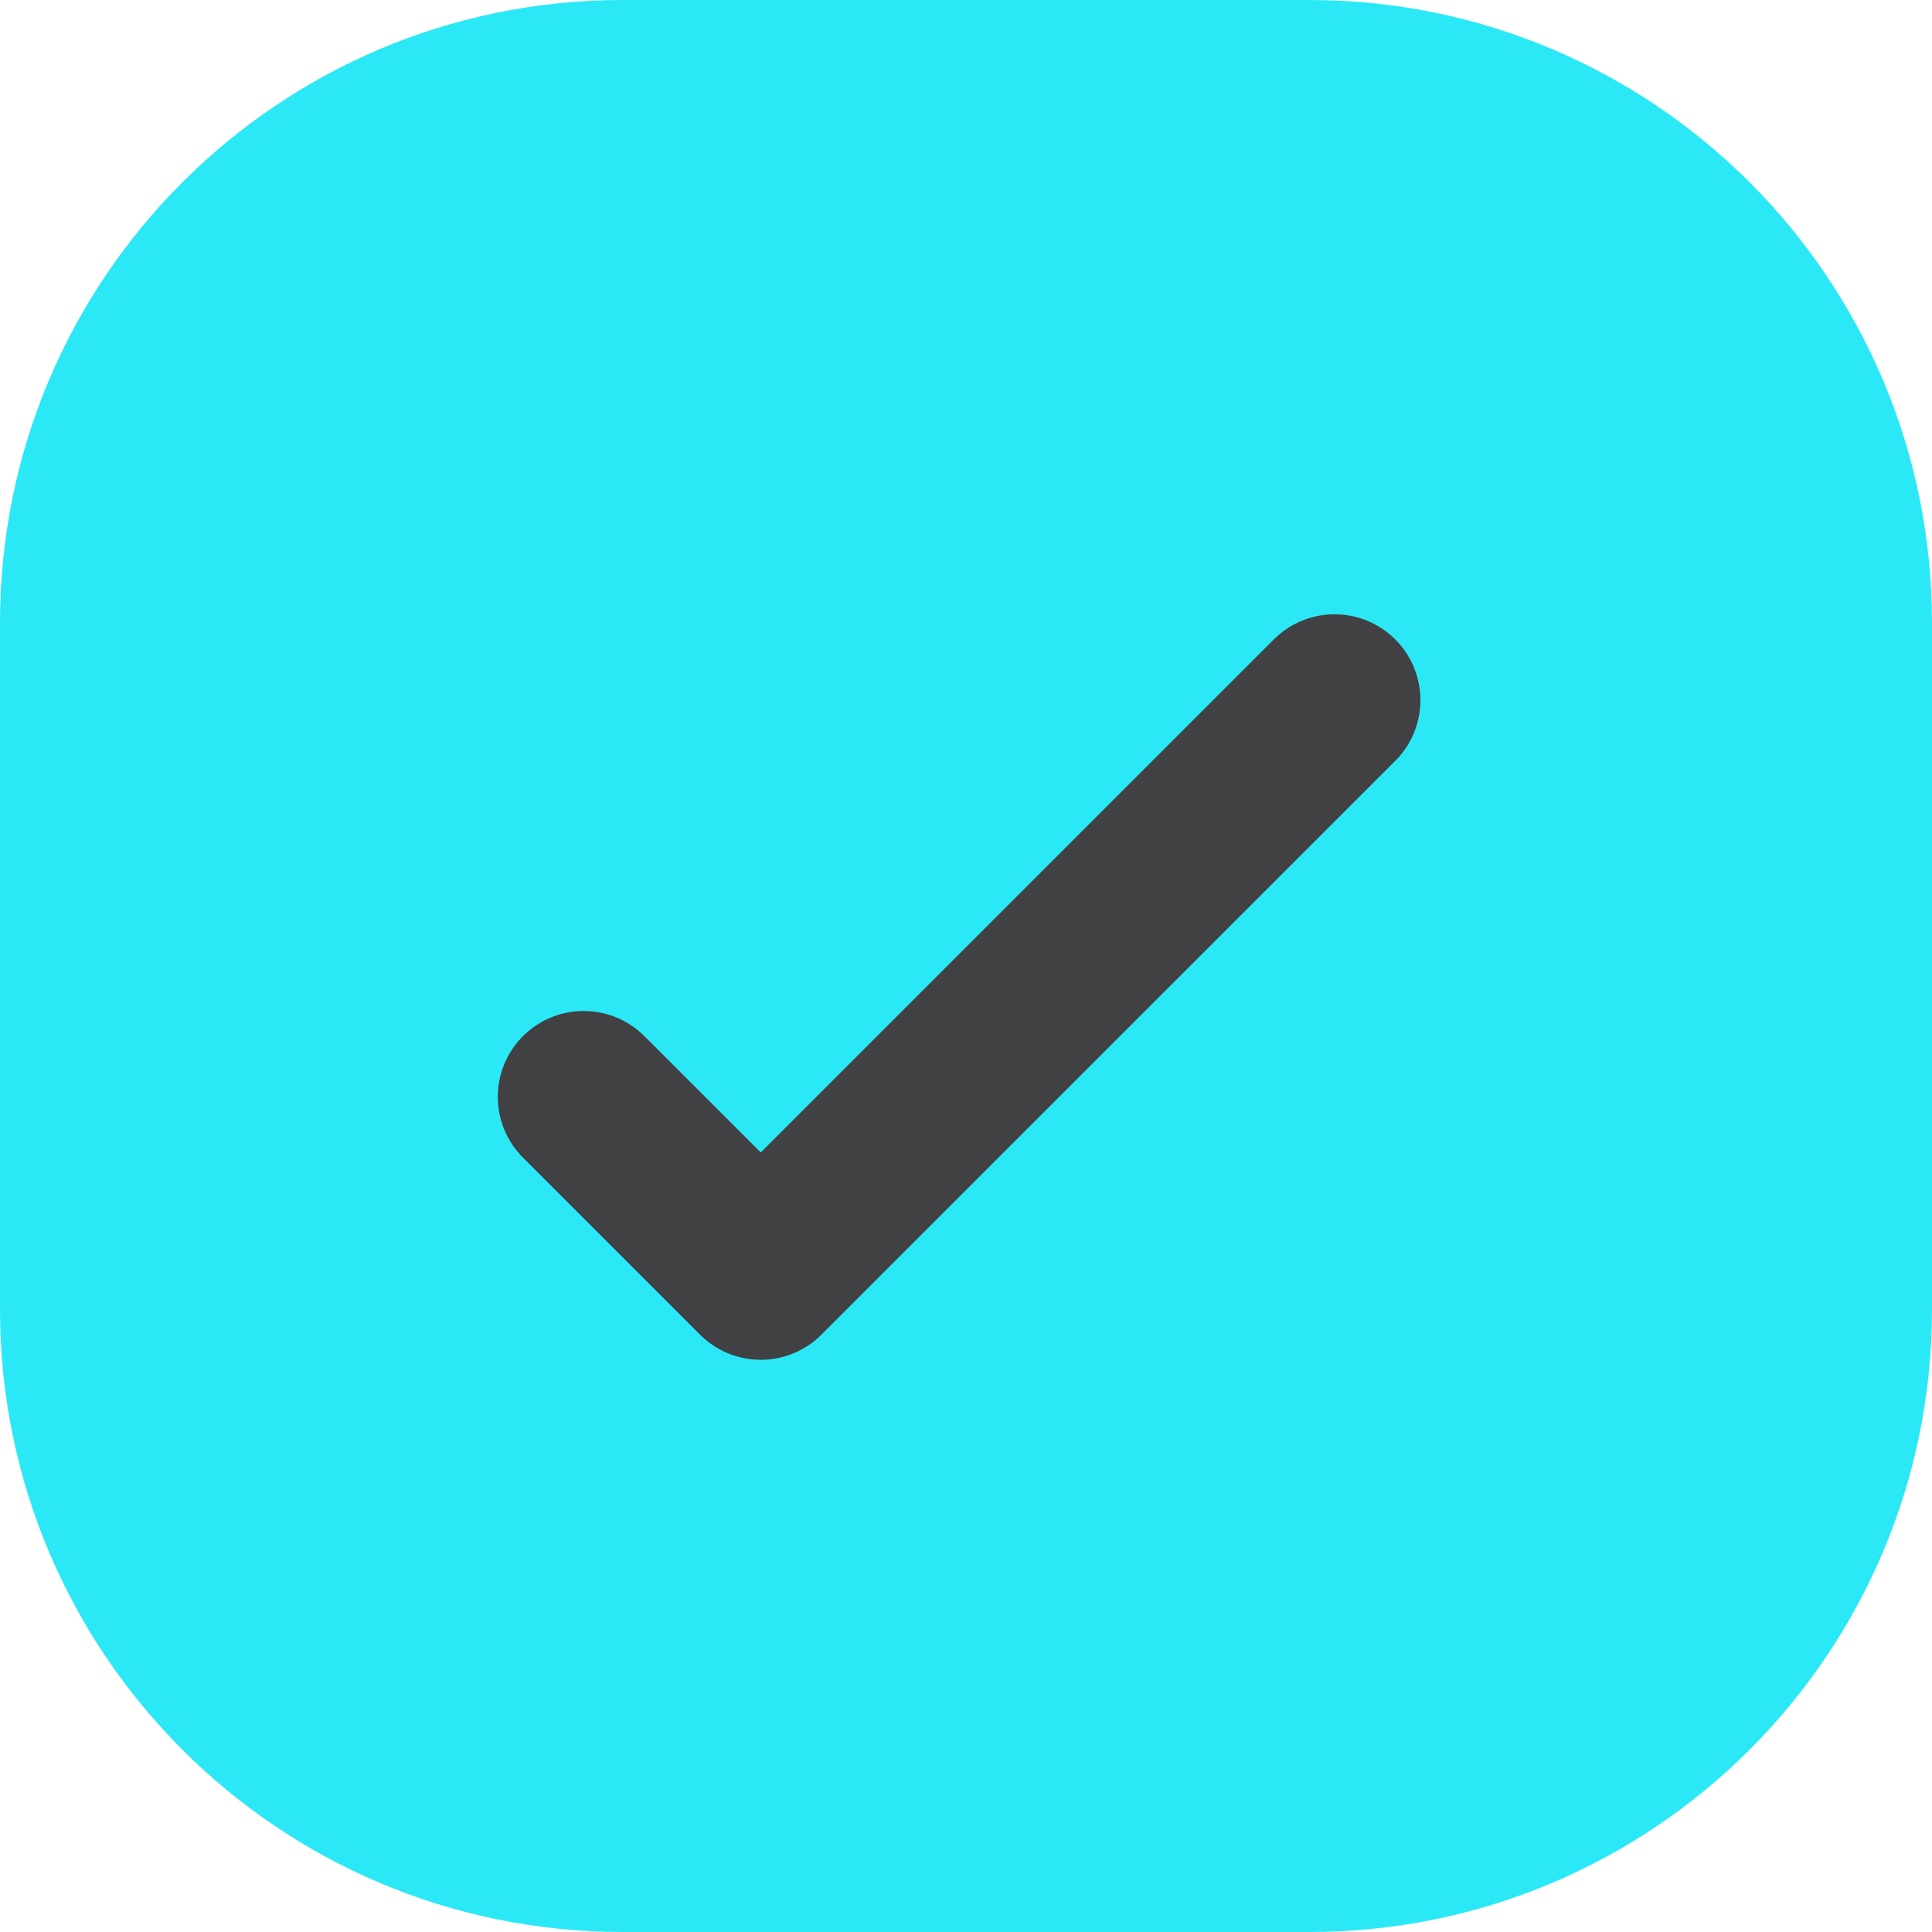
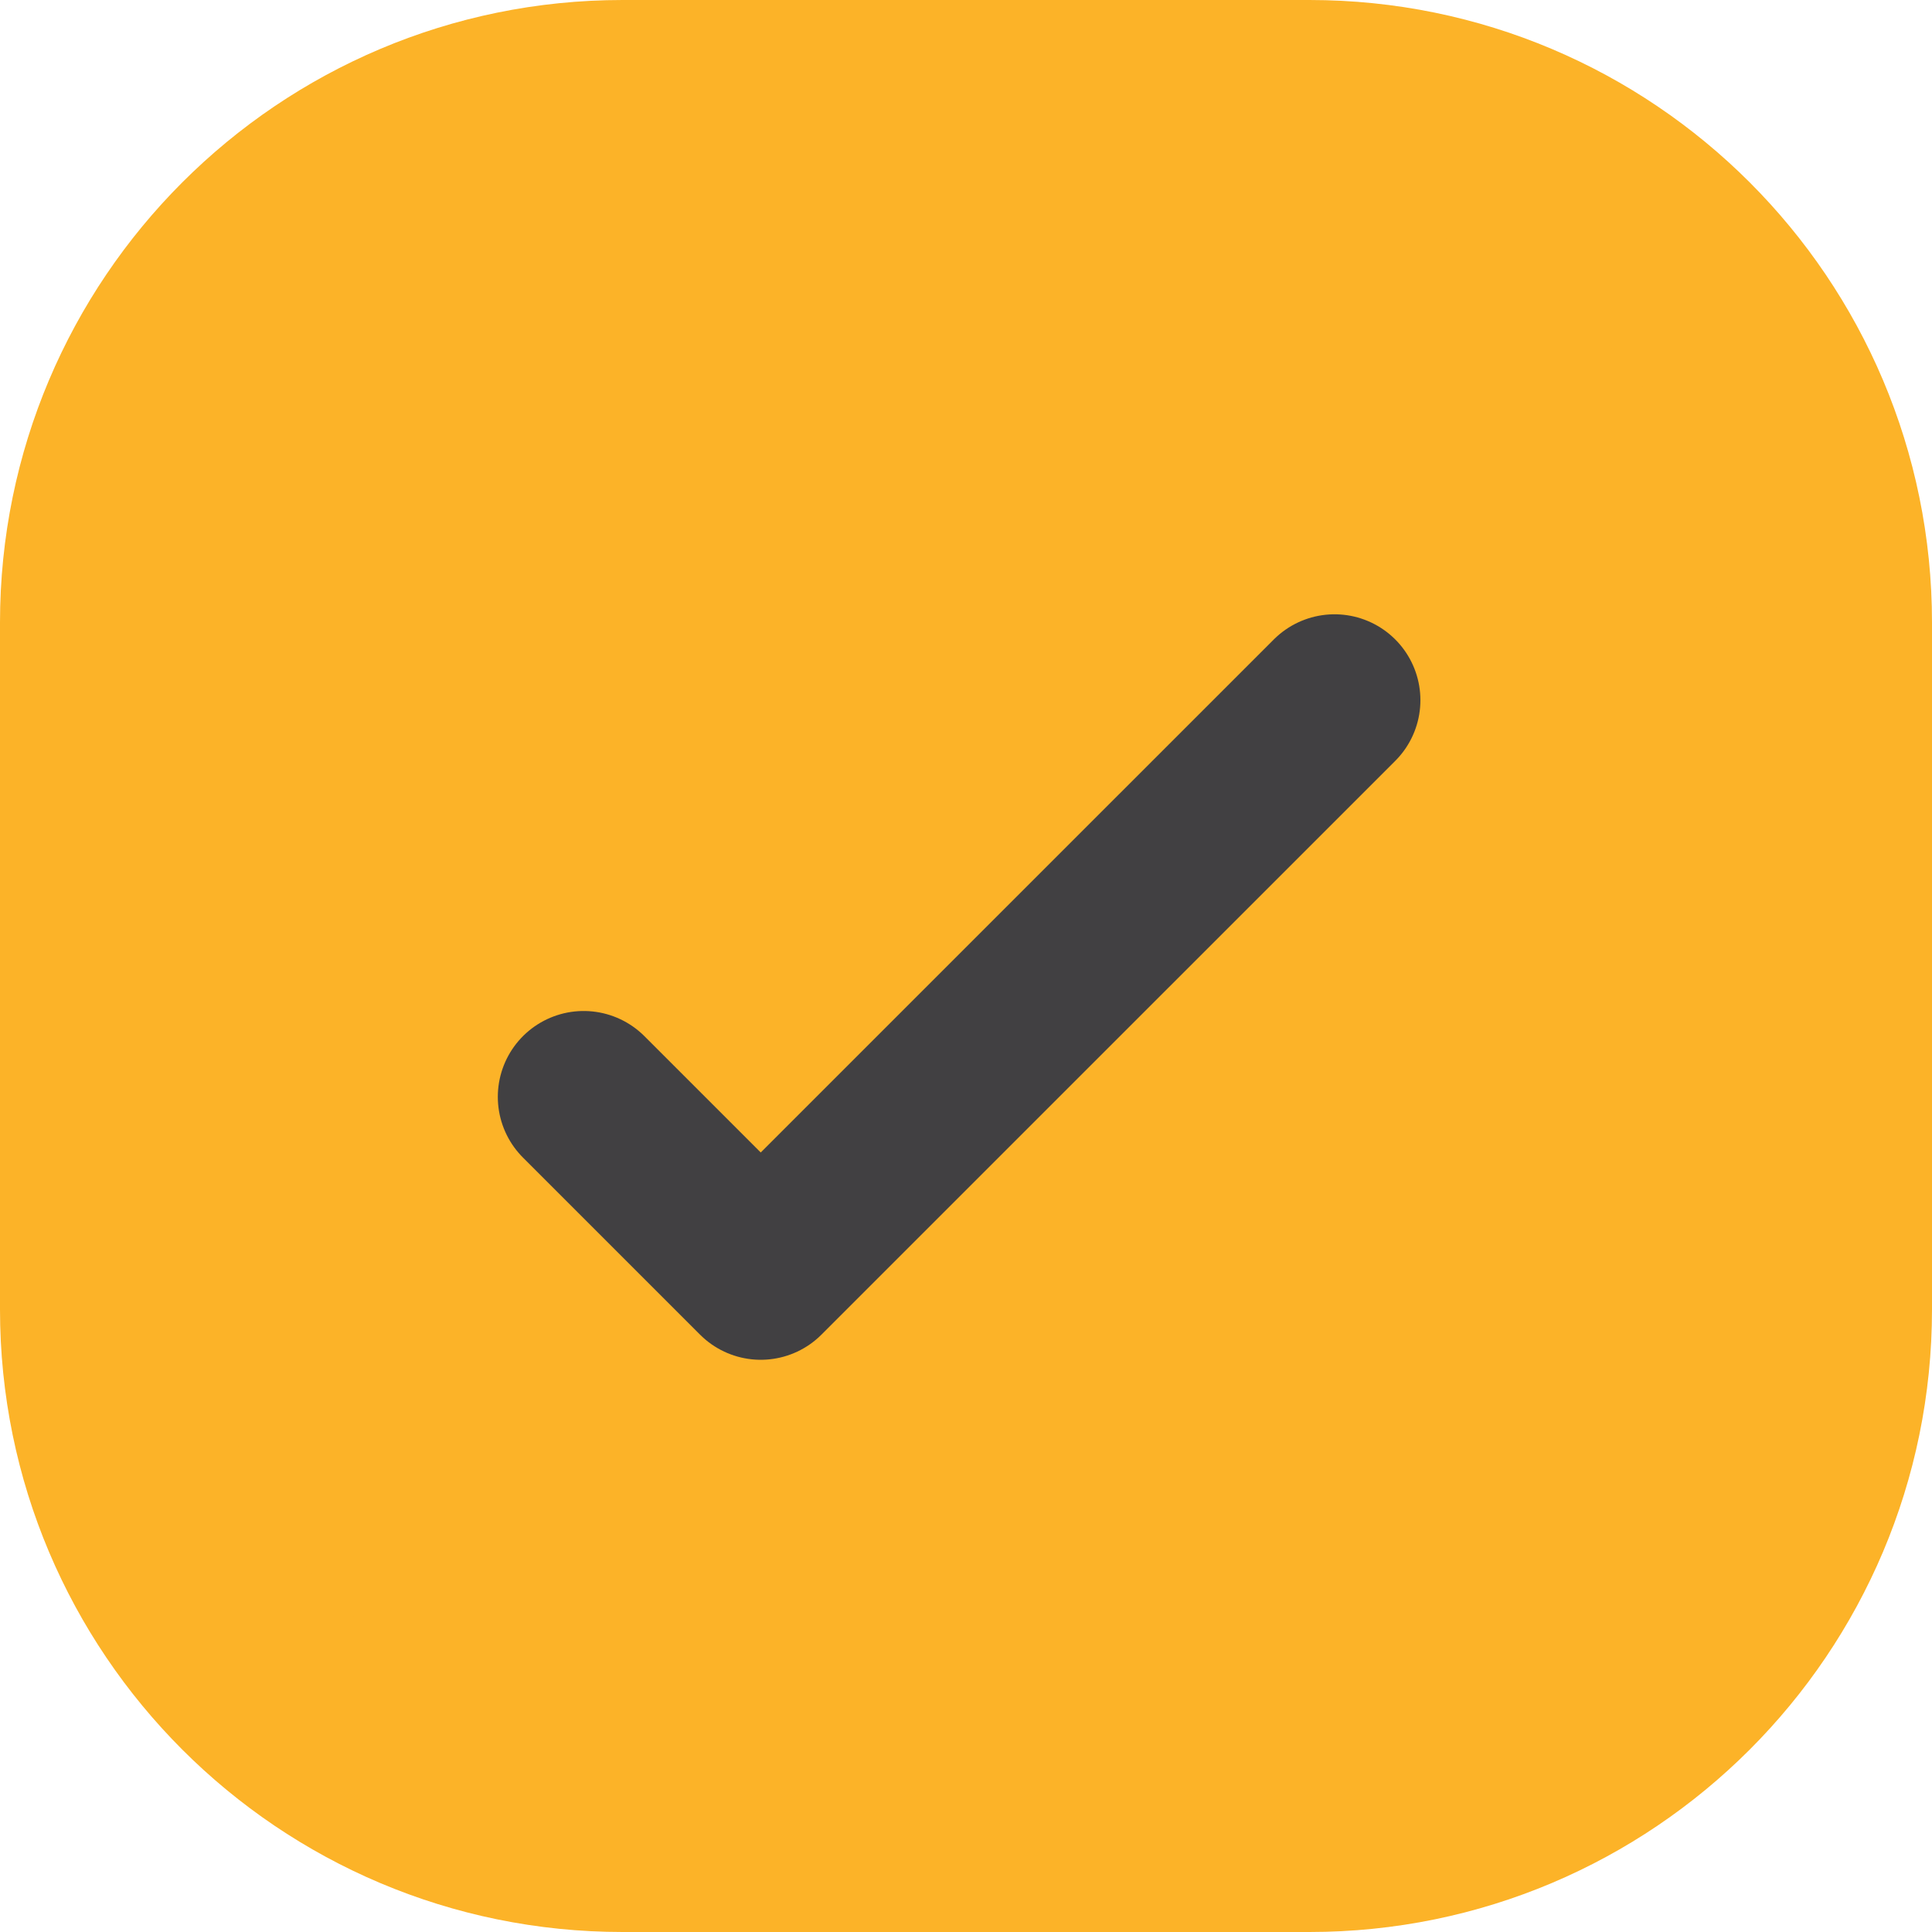
<svg xmlns="http://www.w3.org/2000/svg" width="45" height="45" viewBox="0 0 45 45">
  <defs>
    <style>
      .cls-1 {
-         fill: #2be8f7;
-         stroke: #2be8f7;
+         fill: #fcb328;
+         stroke: #fcb328;
        stroke-width: 5px;
      }

      .cls-2 {
        fill: none;
        stroke: #414042;
        stroke-linecap: round;
        stroke-linejoin: round;
        stroke-width: 4px;
      }
    </style>
  </defs>
  <g id="Group_545" data-name="Group 545" transform="translate(-813.739 -680.525)">
    <rect id="Rectangle_61" data-name="Rectangle 61" class="cls-1" width="40" height="40" rx="12" transform="translate(816.239 683.025)" />
    <g id="Group_367" data-name="Group 367" transform="translate(826.334 678.833)">
      <g id="Group_365" data-name="Group 365" transform="translate(1 18)">
        <path id="Path_474" data-name="Path 474" class="cls-2" d="M19.489,2,6.124,15.364,2,11.24" transform="translate(-2 -2)" />
      </g>
    </g>
  </g>
</svg>
